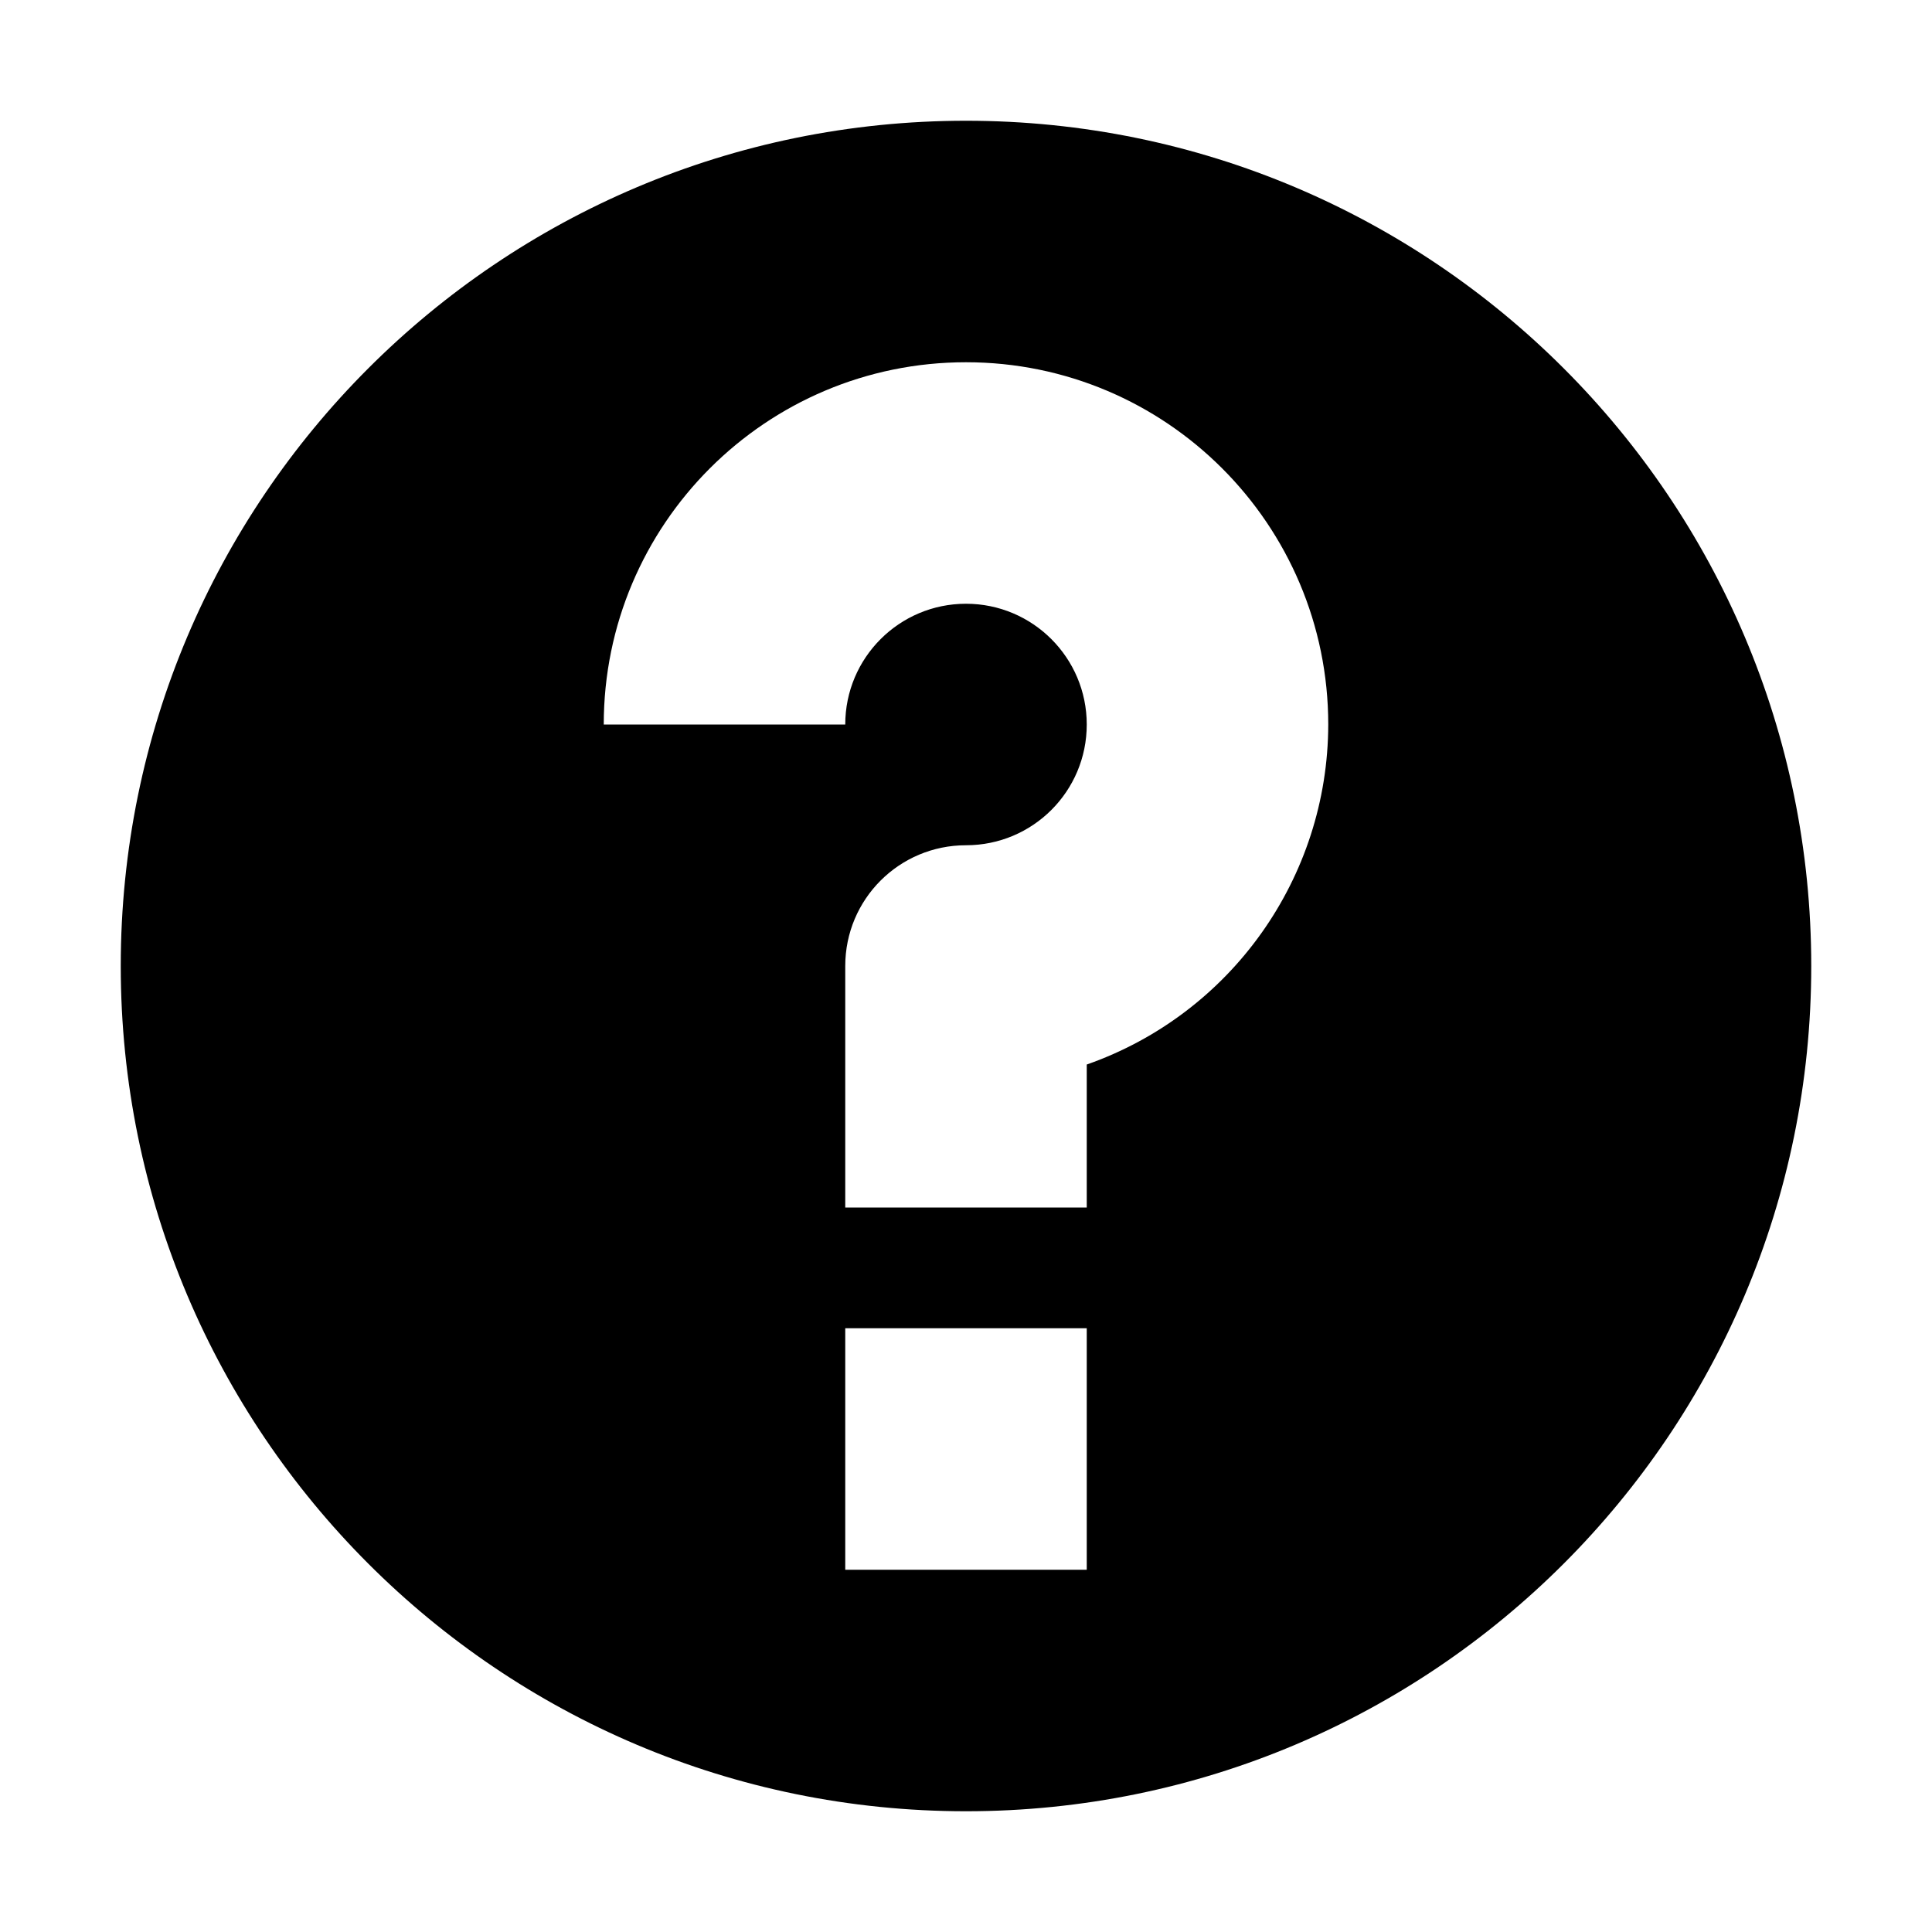
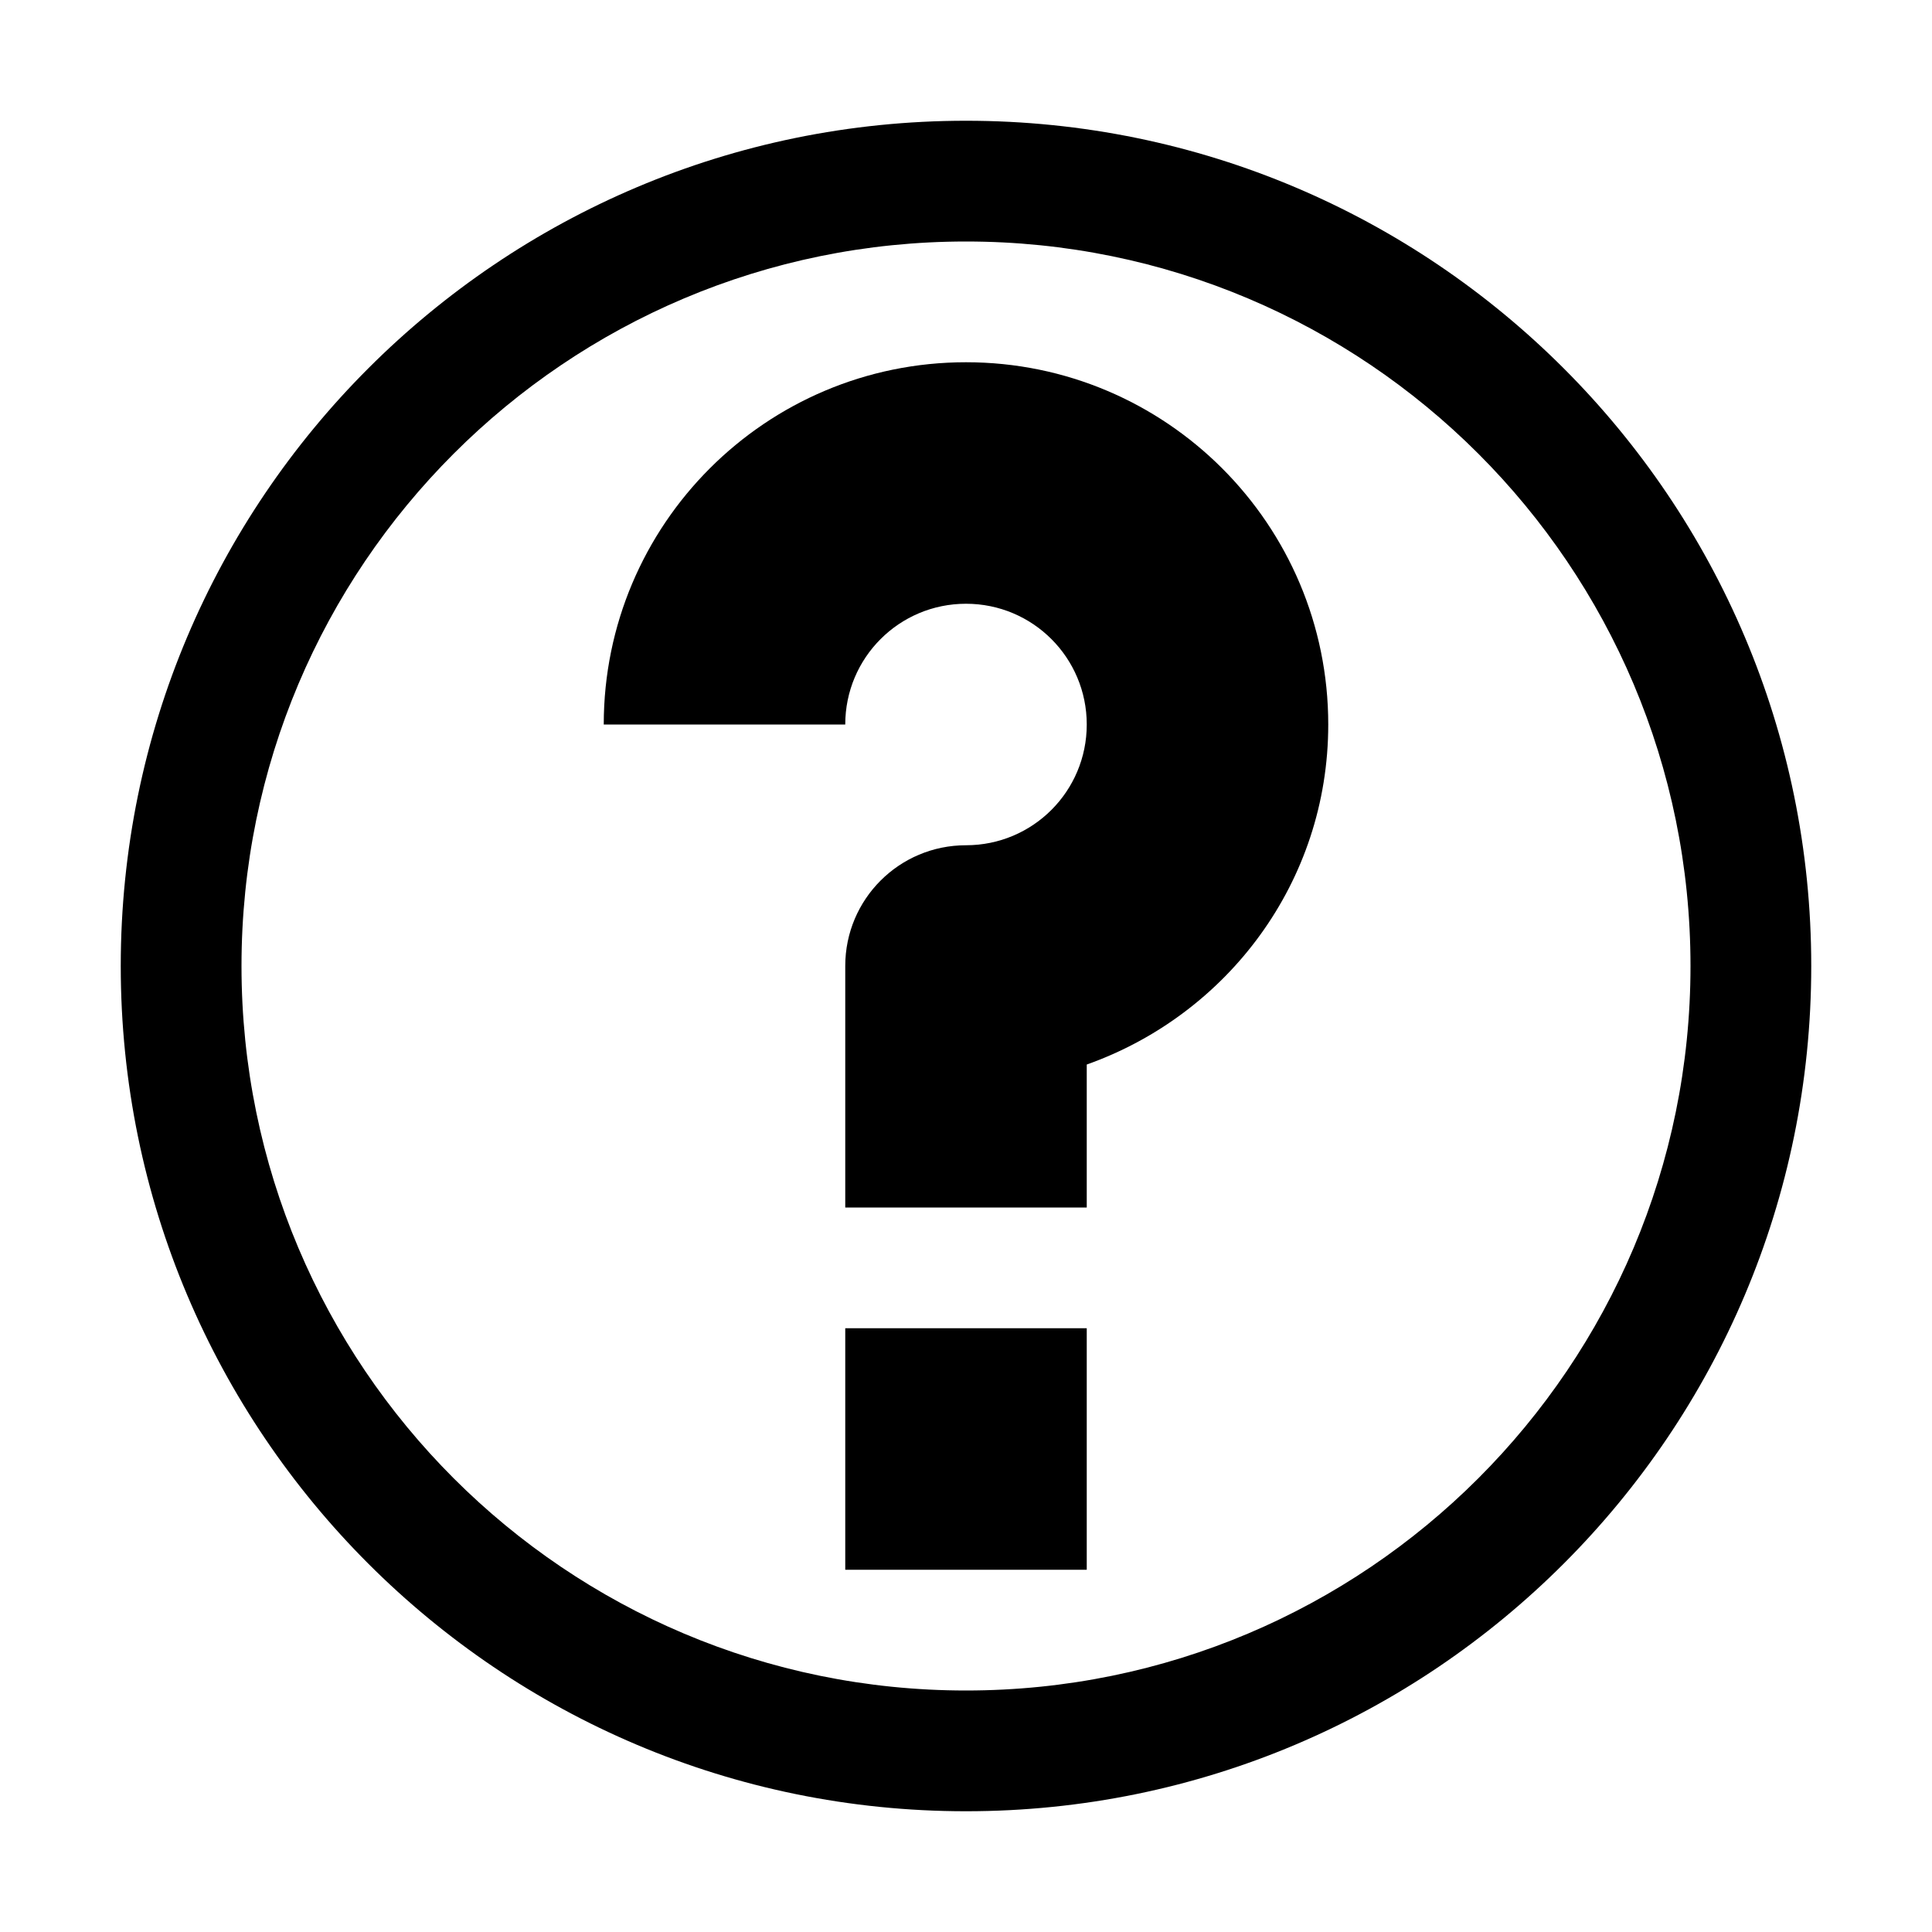
<svg xmlns="http://www.w3.org/2000/svg" width="16" height="16" viewBox="0 0 16 16">
-   <path d="M15 8A7 7 0 1 1 1 8a7 7 0 0 1 14 0zm-8 5h2v-2H7v2zm4-7a3 3 0 1 0-6 0h2a1 1 0 1 1 2 0c0 .553-.447 1-1 1s-1 .447-1 1v2h2V8.816A2.99 2.99 0 0 0 11 6z" />
+   <path d="M7 11h2v2H7zM11 6c0-1.657-1.343-3-3-3S5 4.343 5 6h2c0-.553.447-1 1-1s1 .447 1 1-.447 1-1 1-1 .447-1 1v2h2V8.816c1.163-.413 2-1.51 2-2.816z" />
+   <path d="M8 1C4.134 1 1 4.134 1 8s3.134 7 7 7 7-3.134 7-7-3.134-7-7-7zm0 13c-3.314 0-6-2.686-6-6s2.686-6 6-6 6 2.686 6 6-2.686 6-6 6z" />
</svg>
